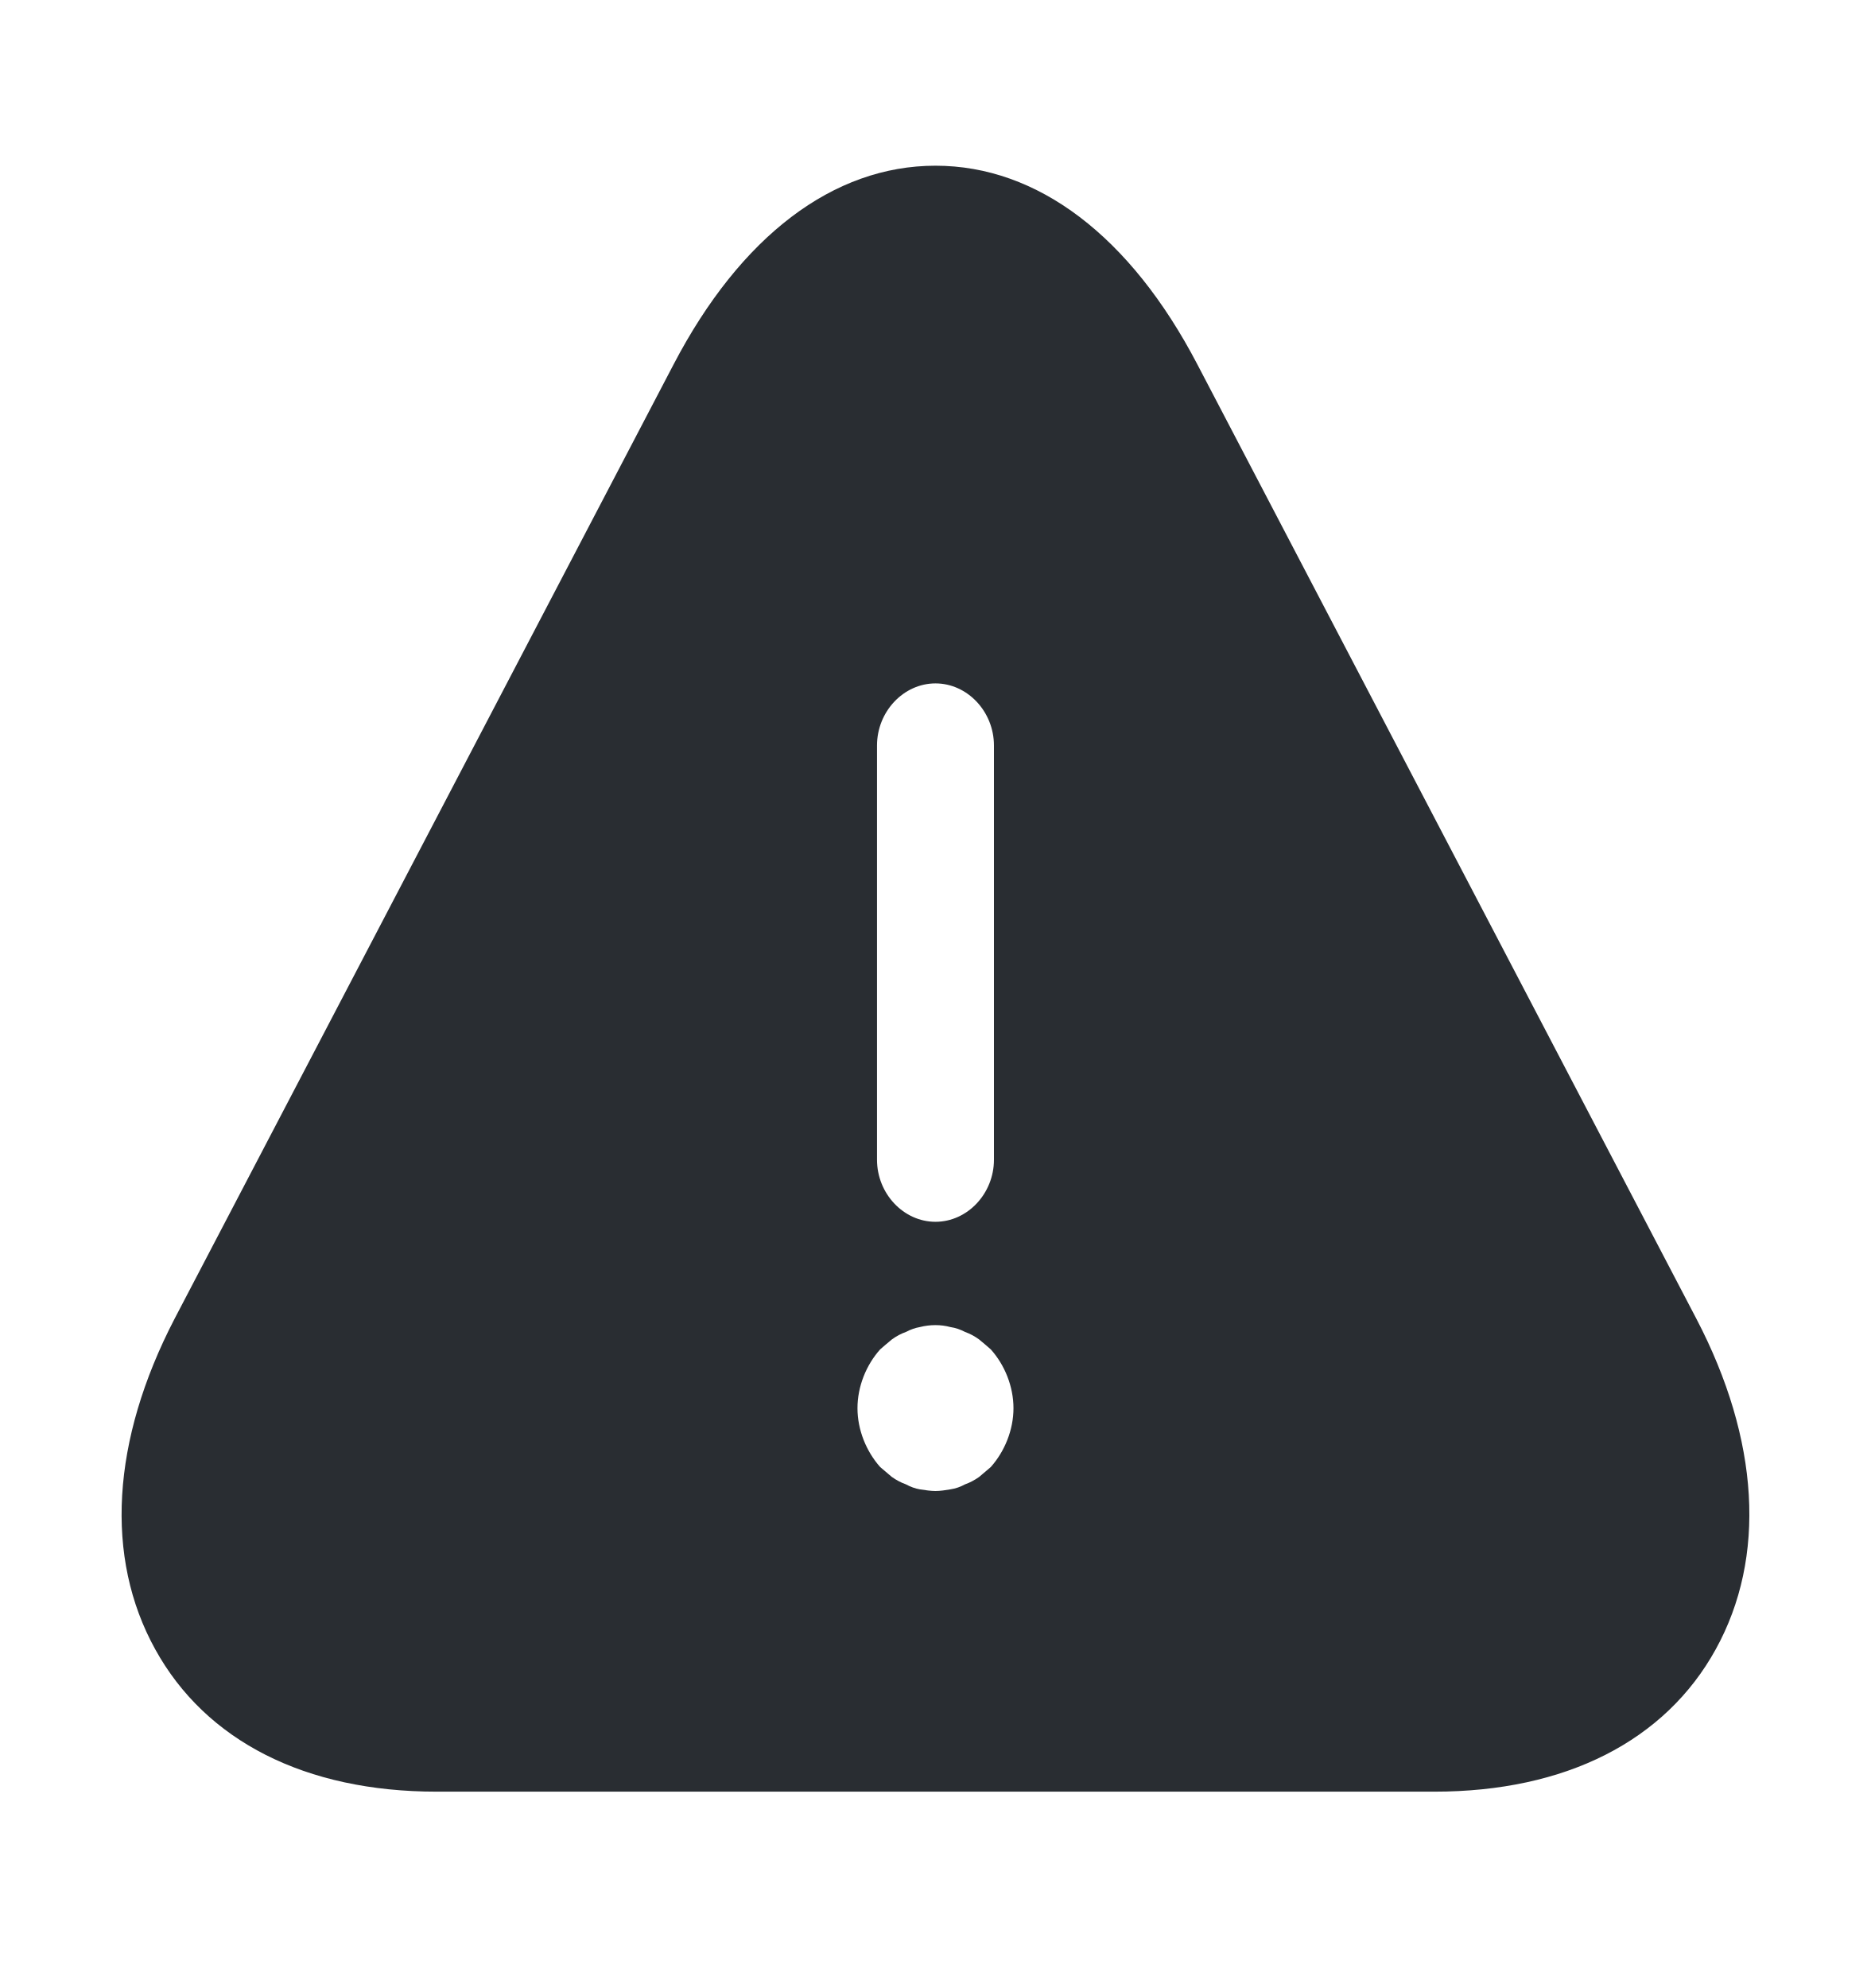
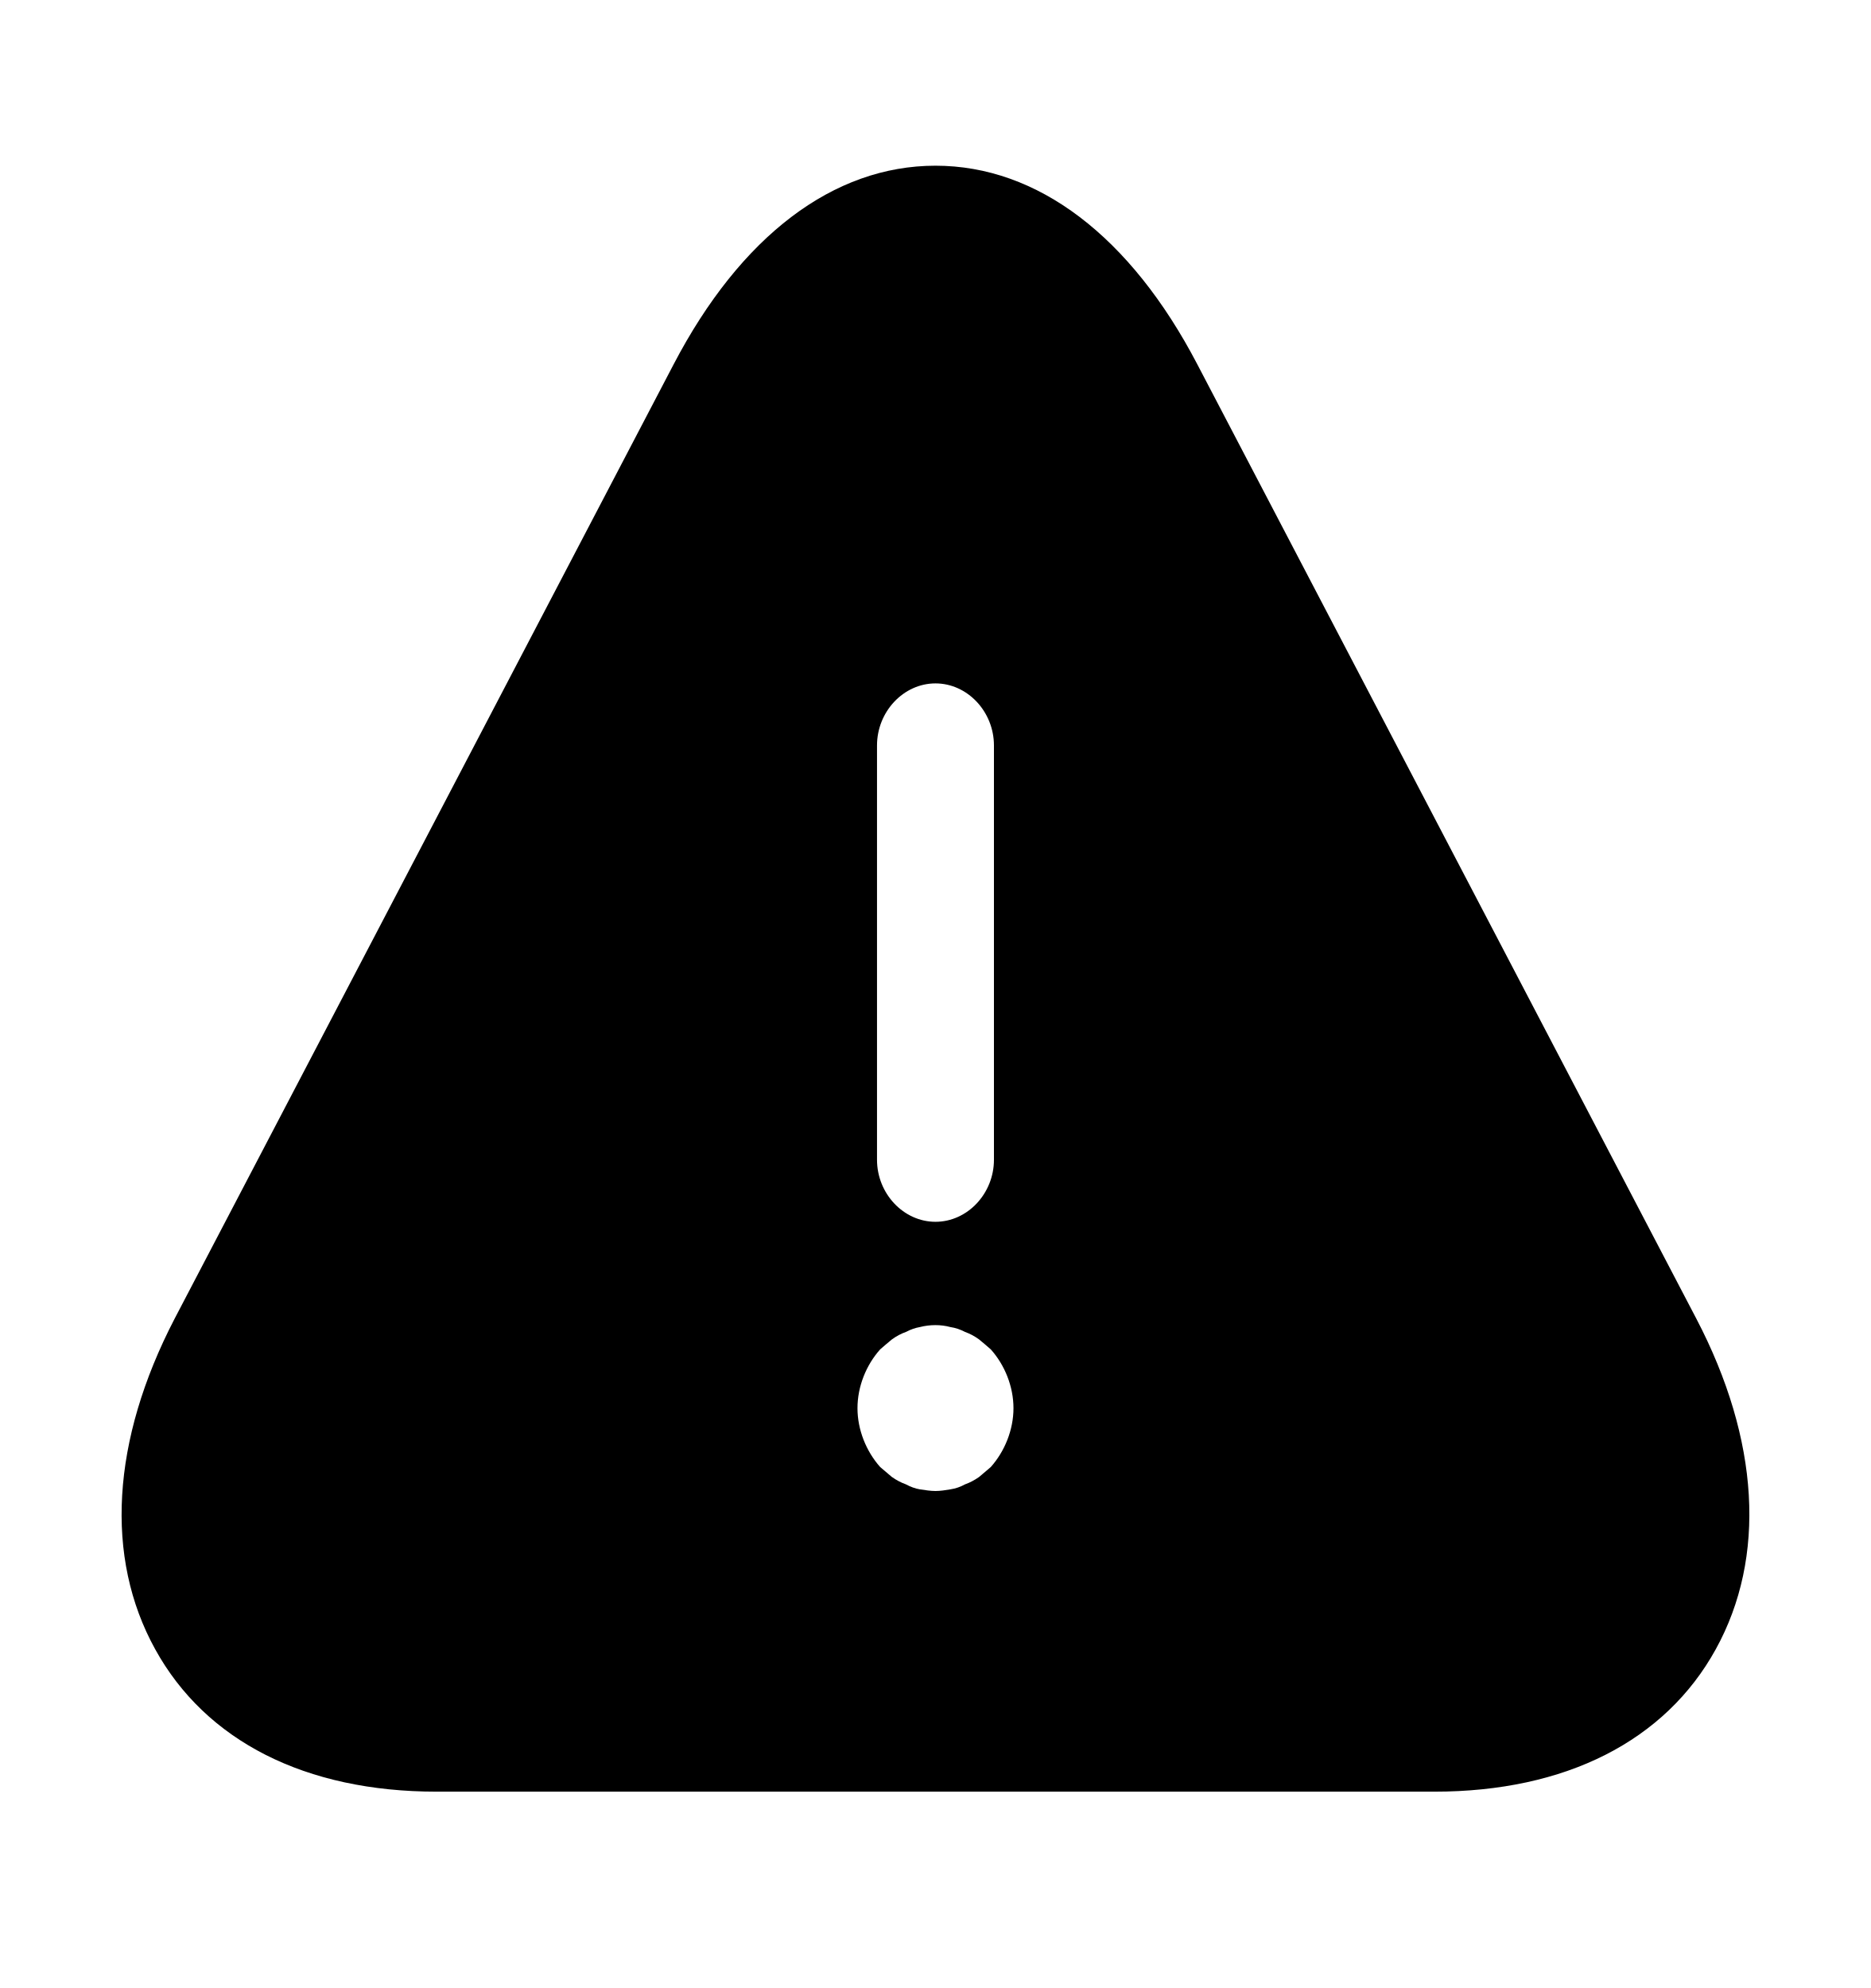
<svg xmlns="http://www.w3.org/2000/svg" width="16" height="17" viewBox="0 0 16 17" fill="none">
  <g id="vuesax/bold/danger">
    <g id="danger">
-       <path id="Vector" d="M14.507 11.277L10.24 3.117C9.667 2.019 8.873 1.417 8 1.417C7.127 1.417 6.333 2.019 5.76 3.117L1.493 11.277C0.953 12.318 0.893 13.317 1.327 14.103C1.76 14.889 2.613 15.321 3.733 15.321H12.267C13.387 15.321 14.24 14.889 14.673 14.103C15.107 13.317 15.047 12.311 14.507 11.277ZM7.5 6.375C7.5 6.085 7.727 5.844 8 5.844C8.273 5.844 8.5 6.085 8.5 6.375V9.917C8.5 10.207 8.273 10.448 8 10.448C7.727 10.448 7.5 10.207 7.5 9.917V6.375ZM8.473 12.545C8.44 12.573 8.407 12.601 8.373 12.63C8.333 12.658 8.293 12.679 8.253 12.693C8.213 12.715 8.173 12.729 8.127 12.736C8.087 12.743 8.04 12.75 8 12.75C7.96 12.75 7.913 12.743 7.867 12.736C7.827 12.729 7.787 12.715 7.747 12.693C7.707 12.679 7.667 12.658 7.627 12.63C7.593 12.601 7.56 12.573 7.527 12.545C7.407 12.41 7.333 12.226 7.333 12.042C7.333 11.857 7.407 11.673 7.527 11.539C7.56 11.51 7.593 11.482 7.627 11.454C7.667 11.425 7.707 11.404 7.747 11.39C7.787 11.369 7.827 11.355 7.867 11.348C7.953 11.326 8.047 11.326 8.127 11.348C8.173 11.355 8.213 11.369 8.253 11.39C8.293 11.404 8.333 11.425 8.373 11.454C8.407 11.482 8.44 11.51 8.473 11.539C8.593 11.673 8.667 11.857 8.667 12.042C8.667 12.226 8.593 12.41 8.473 12.545Z" fill="#292D32" />
+       <path id="Vector" d="M14.507 11.277L10.24 3.117C9.667 2.019 8.873 1.417 8 1.417C7.127 1.417 6.333 2.019 5.76 3.117L1.493 11.277C0.953 12.318 0.893 13.317 1.327 14.103C1.76 14.889 2.613 15.321 3.733 15.321H12.267C13.387 15.321 14.24 14.889 14.673 14.103C15.107 13.317 15.047 12.311 14.507 11.277ZM7.5 6.375C7.5 6.085 7.727 5.844 8 5.844C8.273 5.844 8.5 6.085 8.5 6.375V9.917C8.5 10.207 8.273 10.448 8 10.448C7.727 10.448 7.5 10.207 7.5 9.917V6.375ZM8.473 12.545C8.44 12.573 8.407 12.601 8.373 12.63C8.333 12.658 8.293 12.679 8.253 12.693C8.213 12.715 8.173 12.729 8.127 12.736C8.087 12.743 8.04 12.75 8 12.75C7.96 12.75 7.913 12.743 7.867 12.736C7.827 12.729 7.787 12.715 7.747 12.693C7.707 12.679 7.667 12.658 7.627 12.63C7.593 12.601 7.56 12.573 7.527 12.545C7.407 12.41 7.333 12.226 7.333 12.042C7.333 11.857 7.407 11.673 7.527 11.539C7.56 11.51 7.593 11.482 7.627 11.454C7.667 11.425 7.707 11.404 7.747 11.39C7.787 11.369 7.827 11.355 7.867 11.348C7.953 11.326 8.047 11.326 8.127 11.348C8.173 11.355 8.213 11.369 8.253 11.39C8.293 11.404 8.333 11.425 8.373 11.454C8.407 11.482 8.44 11.51 8.473 11.539C8.593 11.673 8.667 11.857 8.667 12.042C8.667 12.226 8.593 12.41 8.473 12.545Z" fill="currentColor" />
    </g>
  </g>
</svg>
